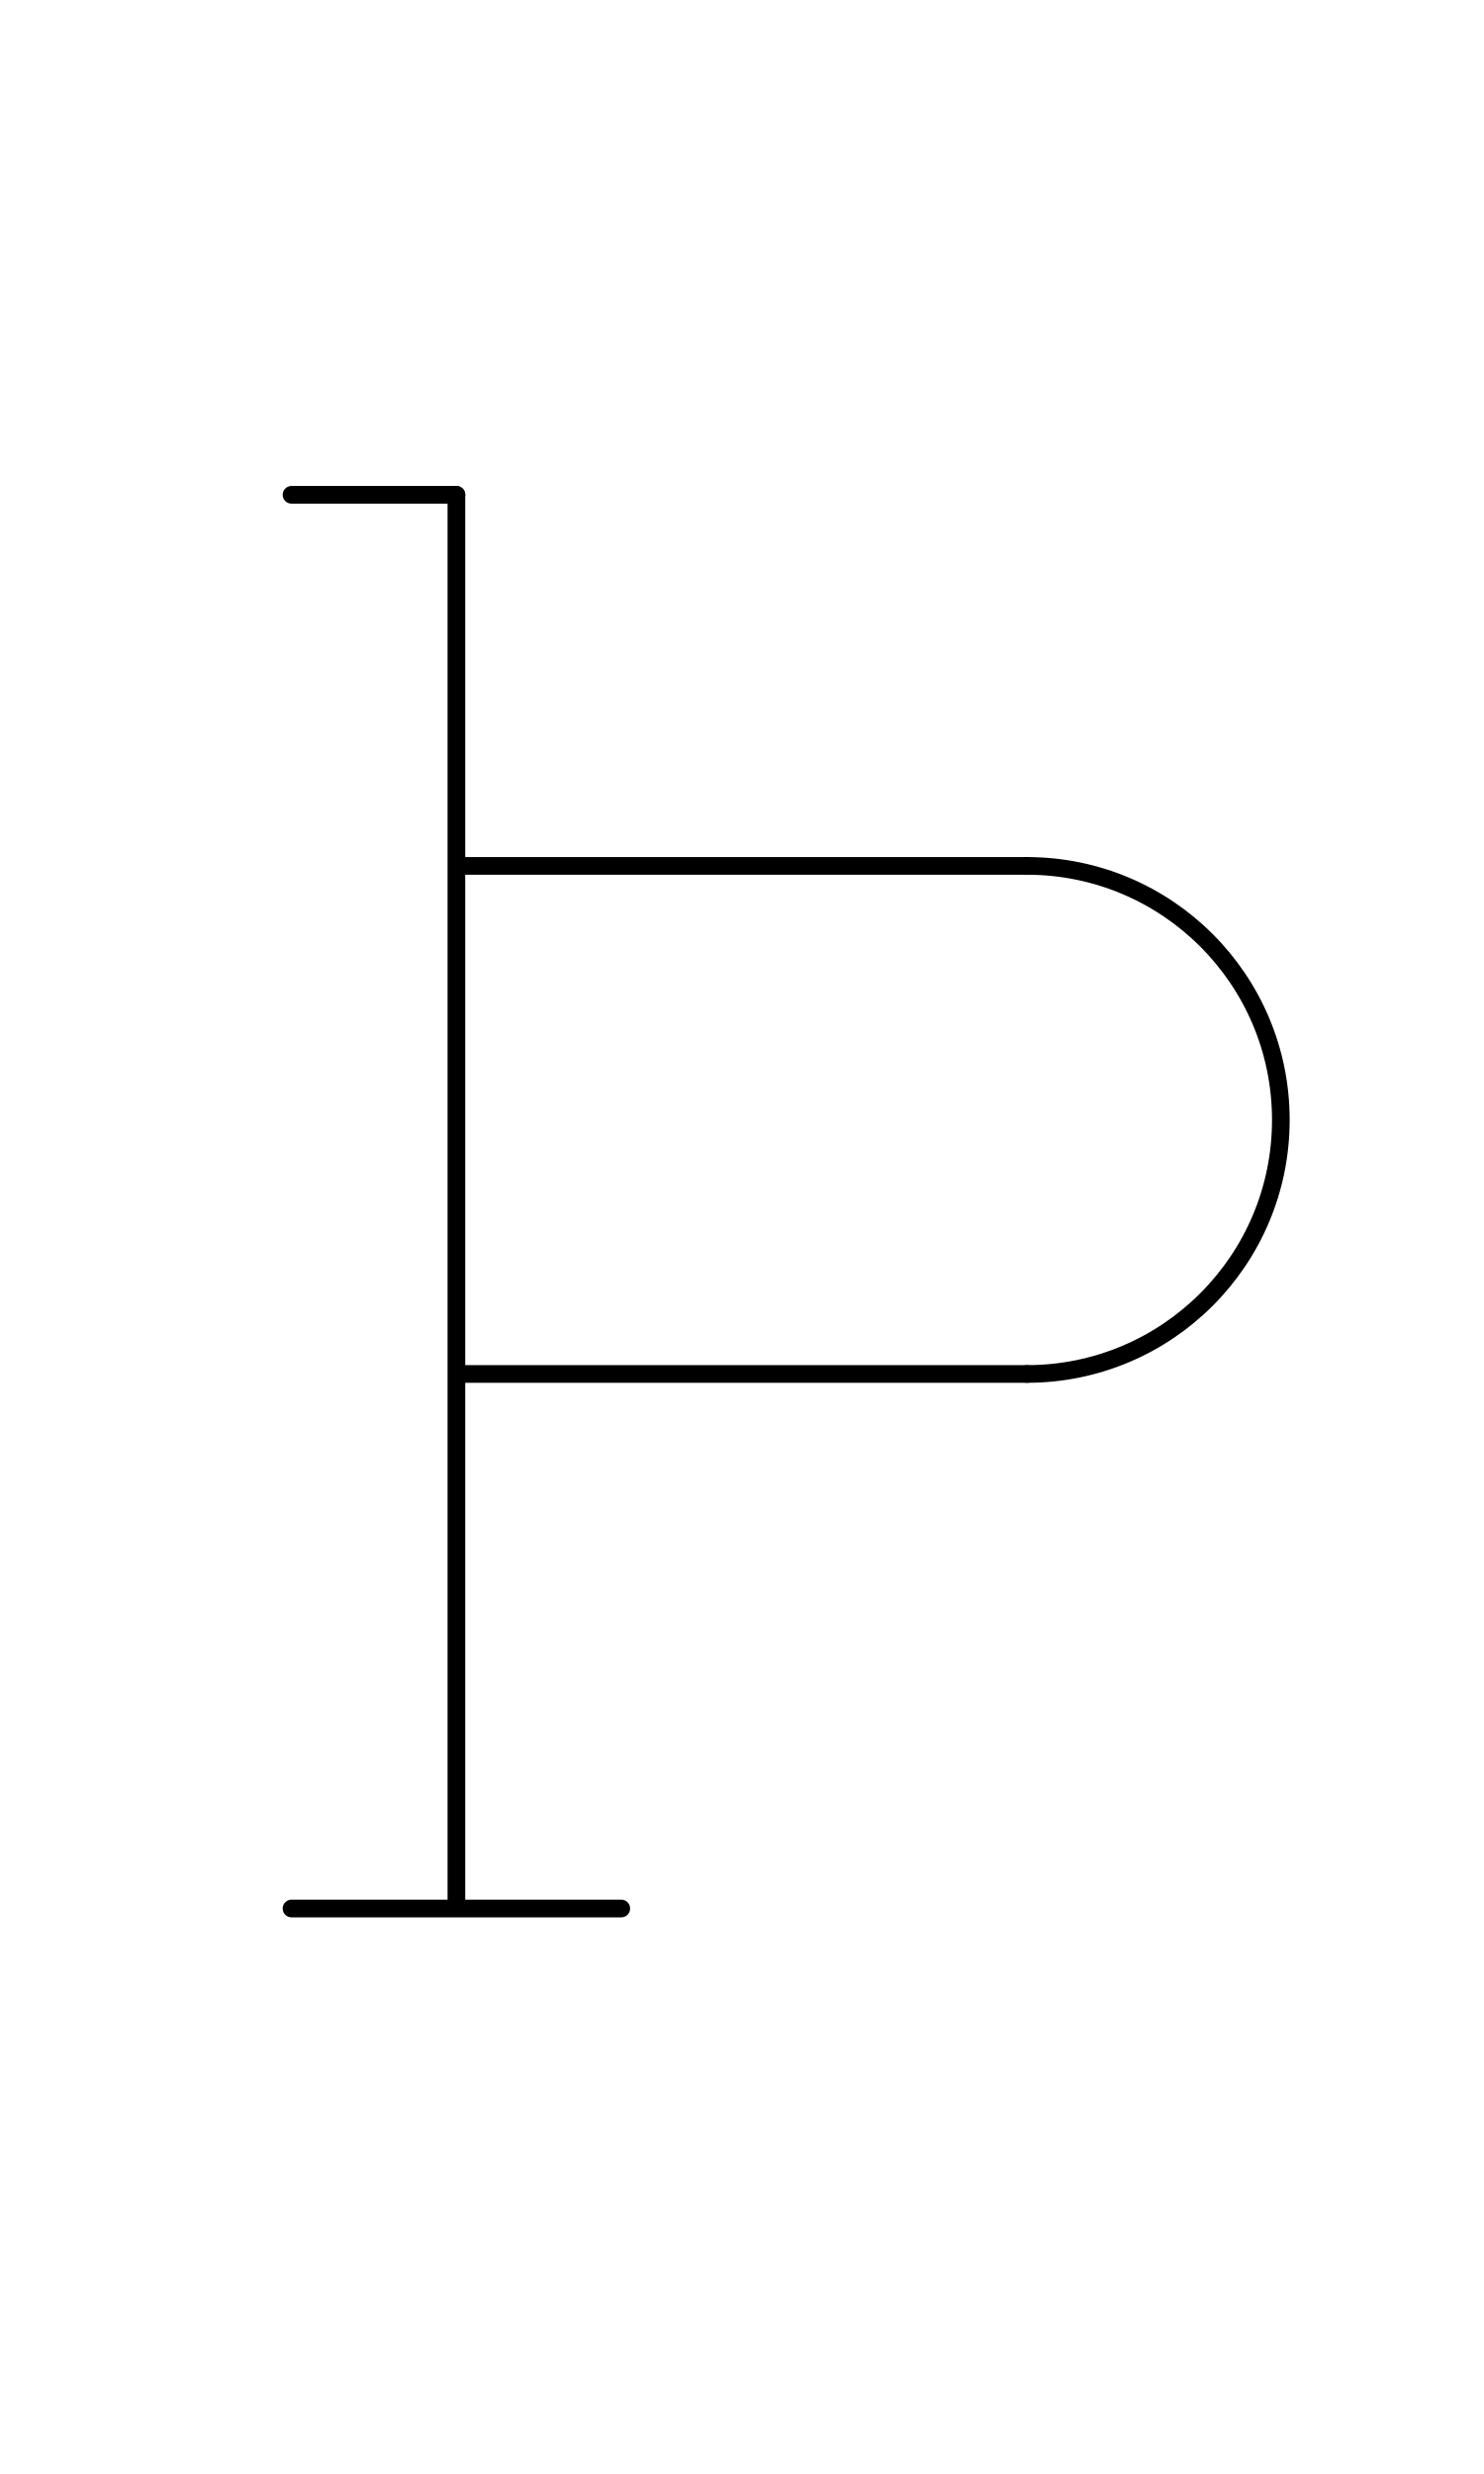
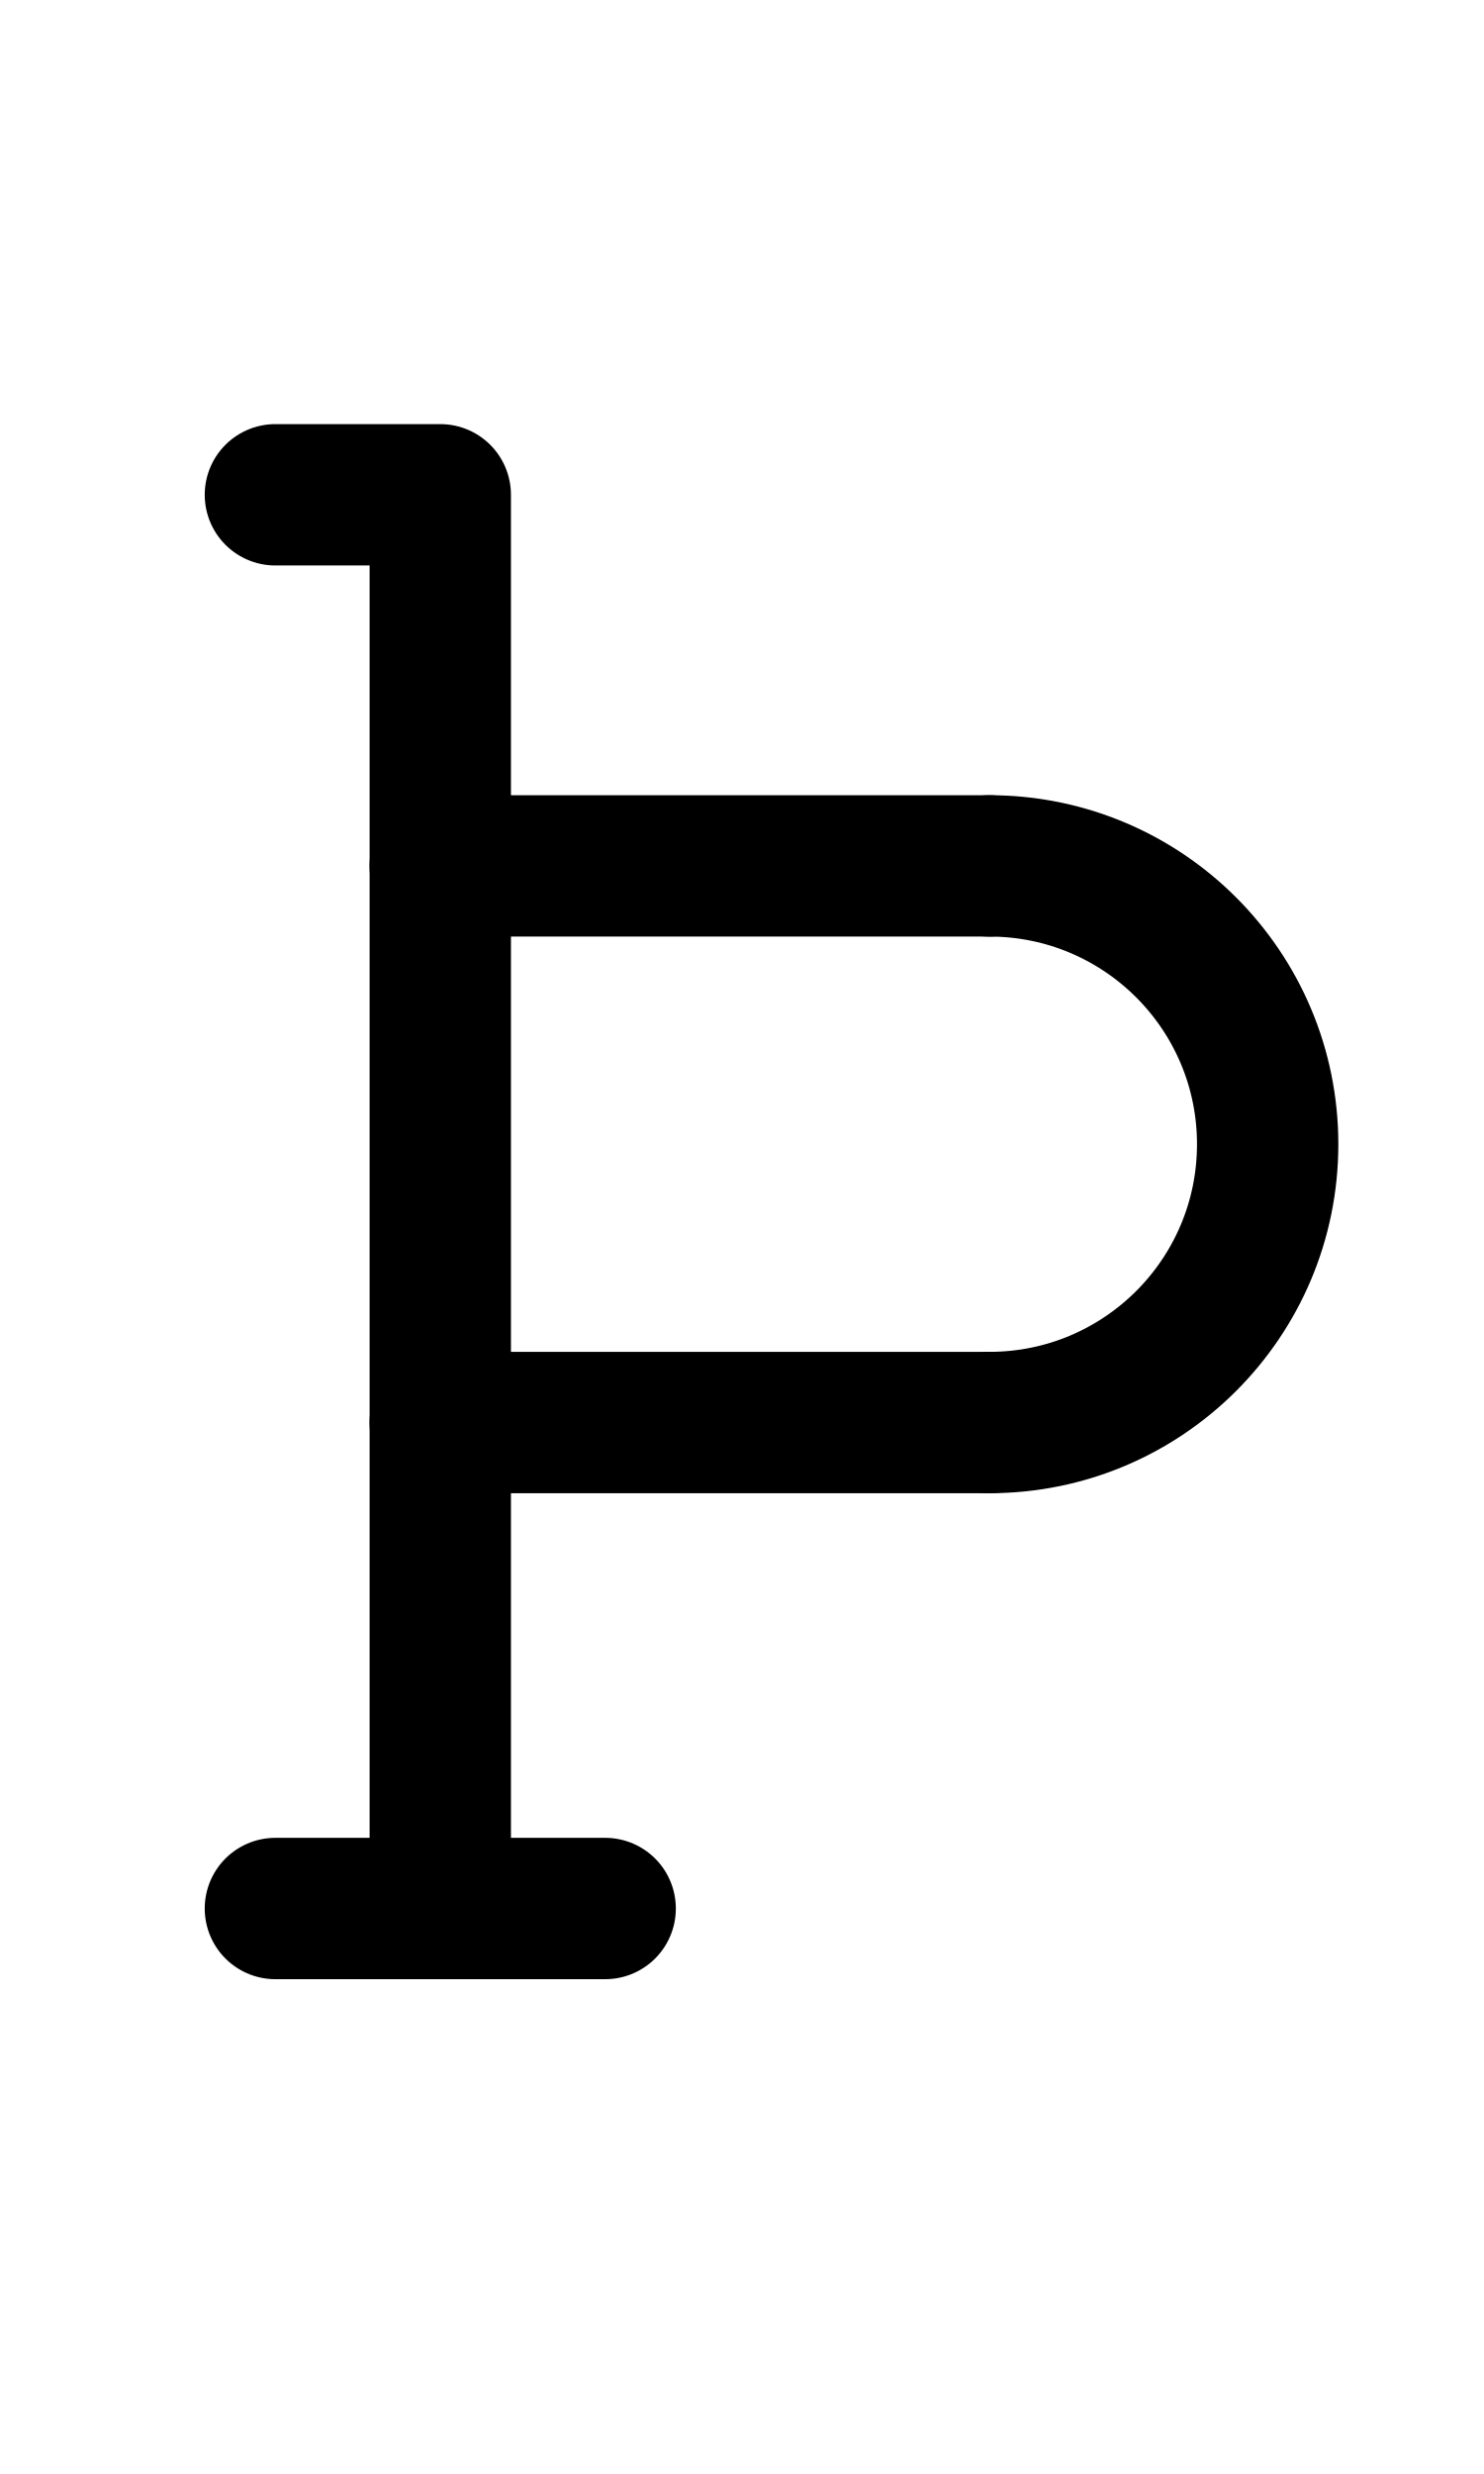
<svg xmlns="http://www.w3.org/2000/svg" width="1008" height="1680" viewBox="0 0 63 105" version="1.1" id="svg5" xml:space="preserve">
  <defs id="defs2" />
  <g id="layer3" style="display:inline;opacity:0.5;stroke-width:3.6;stroke-dasharray:none" transform="matrix(0.8333333,0,0,0.8333333,-157.9762,-173.0963)" />
  <g id="layer2" style="display:inline" />
  <g id="layer1" style="display:inline">
-     <path style="display:inline;fill:none;stroke:#000000;stroke-width:0.75;stroke-linecap:round;stroke-linejoin:round;stroke-dasharray:none" id="path1804" d="M 43.594,36.75 A 10.781,10.781 0 0 1 54.375,47.531 10.781,10.781 0 0 1 43.594,58.313" />
-     <path style="display:inline;fill:none;stroke:#000000;stroke-width:0.75;stroke-linecap:round;stroke-linejoin:round;stroke-dasharray:none" d="M 43.608,36.75 H 19.5" id="path1806" />
-     <path style="display:inline;fill:none;stroke:#000000;stroke-width:0.75;stroke-linecap:round;stroke-linejoin:round;stroke-dasharray:none" d="M 43.601,58.312 H 19.5" id="path1808" />
-     <path style="display:inline;fill:none;stroke:#000000;stroke-width:0.75;stroke-linecap:round;stroke-linejoin:round;stroke-dasharray:none" d="M 19.375,21 V 80.875" id="path1810" />
-     <path style="display:inline;fill:none;stroke:#000000;stroke-width:0.75;stroke-linecap:round;stroke-linejoin:round;stroke-dasharray:none" d="M 12.375,81 H 26.375" id="path1812" />
-     <path style="display:inline;fill:none;stroke:#000000;stroke-width:0.75;stroke-linecap:round;stroke-linejoin:round;stroke-dasharray:none" d="M 19.375,21 H 12.375" id="path1820" />
+     <path style="display:inline;fill:none;stroke:#000000;stroke-width:6;stroke-linecap:round;stroke-linejoin:round;stroke-dasharray:none" id="path35" d="m 42.004,36.75 a 11.812,11.812 0 0 1 11.812,11.812 11.812,11.812 0 0 1 -11.812,11.812" />
+     <path style="display:inline;fill:none;stroke:#000000;stroke-width:6;stroke-linecap:round;stroke-linejoin:round;stroke-dasharray:none" d="M 42.004,36.75 H 18.691" id="path36" />
+     <path style="display:inline;fill:none;stroke:#000000;stroke-width:6;stroke-linecap:round;stroke-linejoin:round;stroke-dasharray:none" d="M 42.004,60.375 H 18.691" id="path37" />
+     <path style="display:inline;fill:none;stroke:#000000;stroke-width:6;stroke-linecap:round;stroke-linejoin:round;stroke-dasharray:none" d="M 18.691,80.875 V 21 l -7,10e-7" id="path38" />
+     <path style="display:inline;fill:none;stroke:#000000;stroke-width:6;stroke-linecap:round;stroke-linejoin:round;stroke-dasharray:none" d="m 11.691,81 h 14" id="path39" />
  </g>
</svg>
